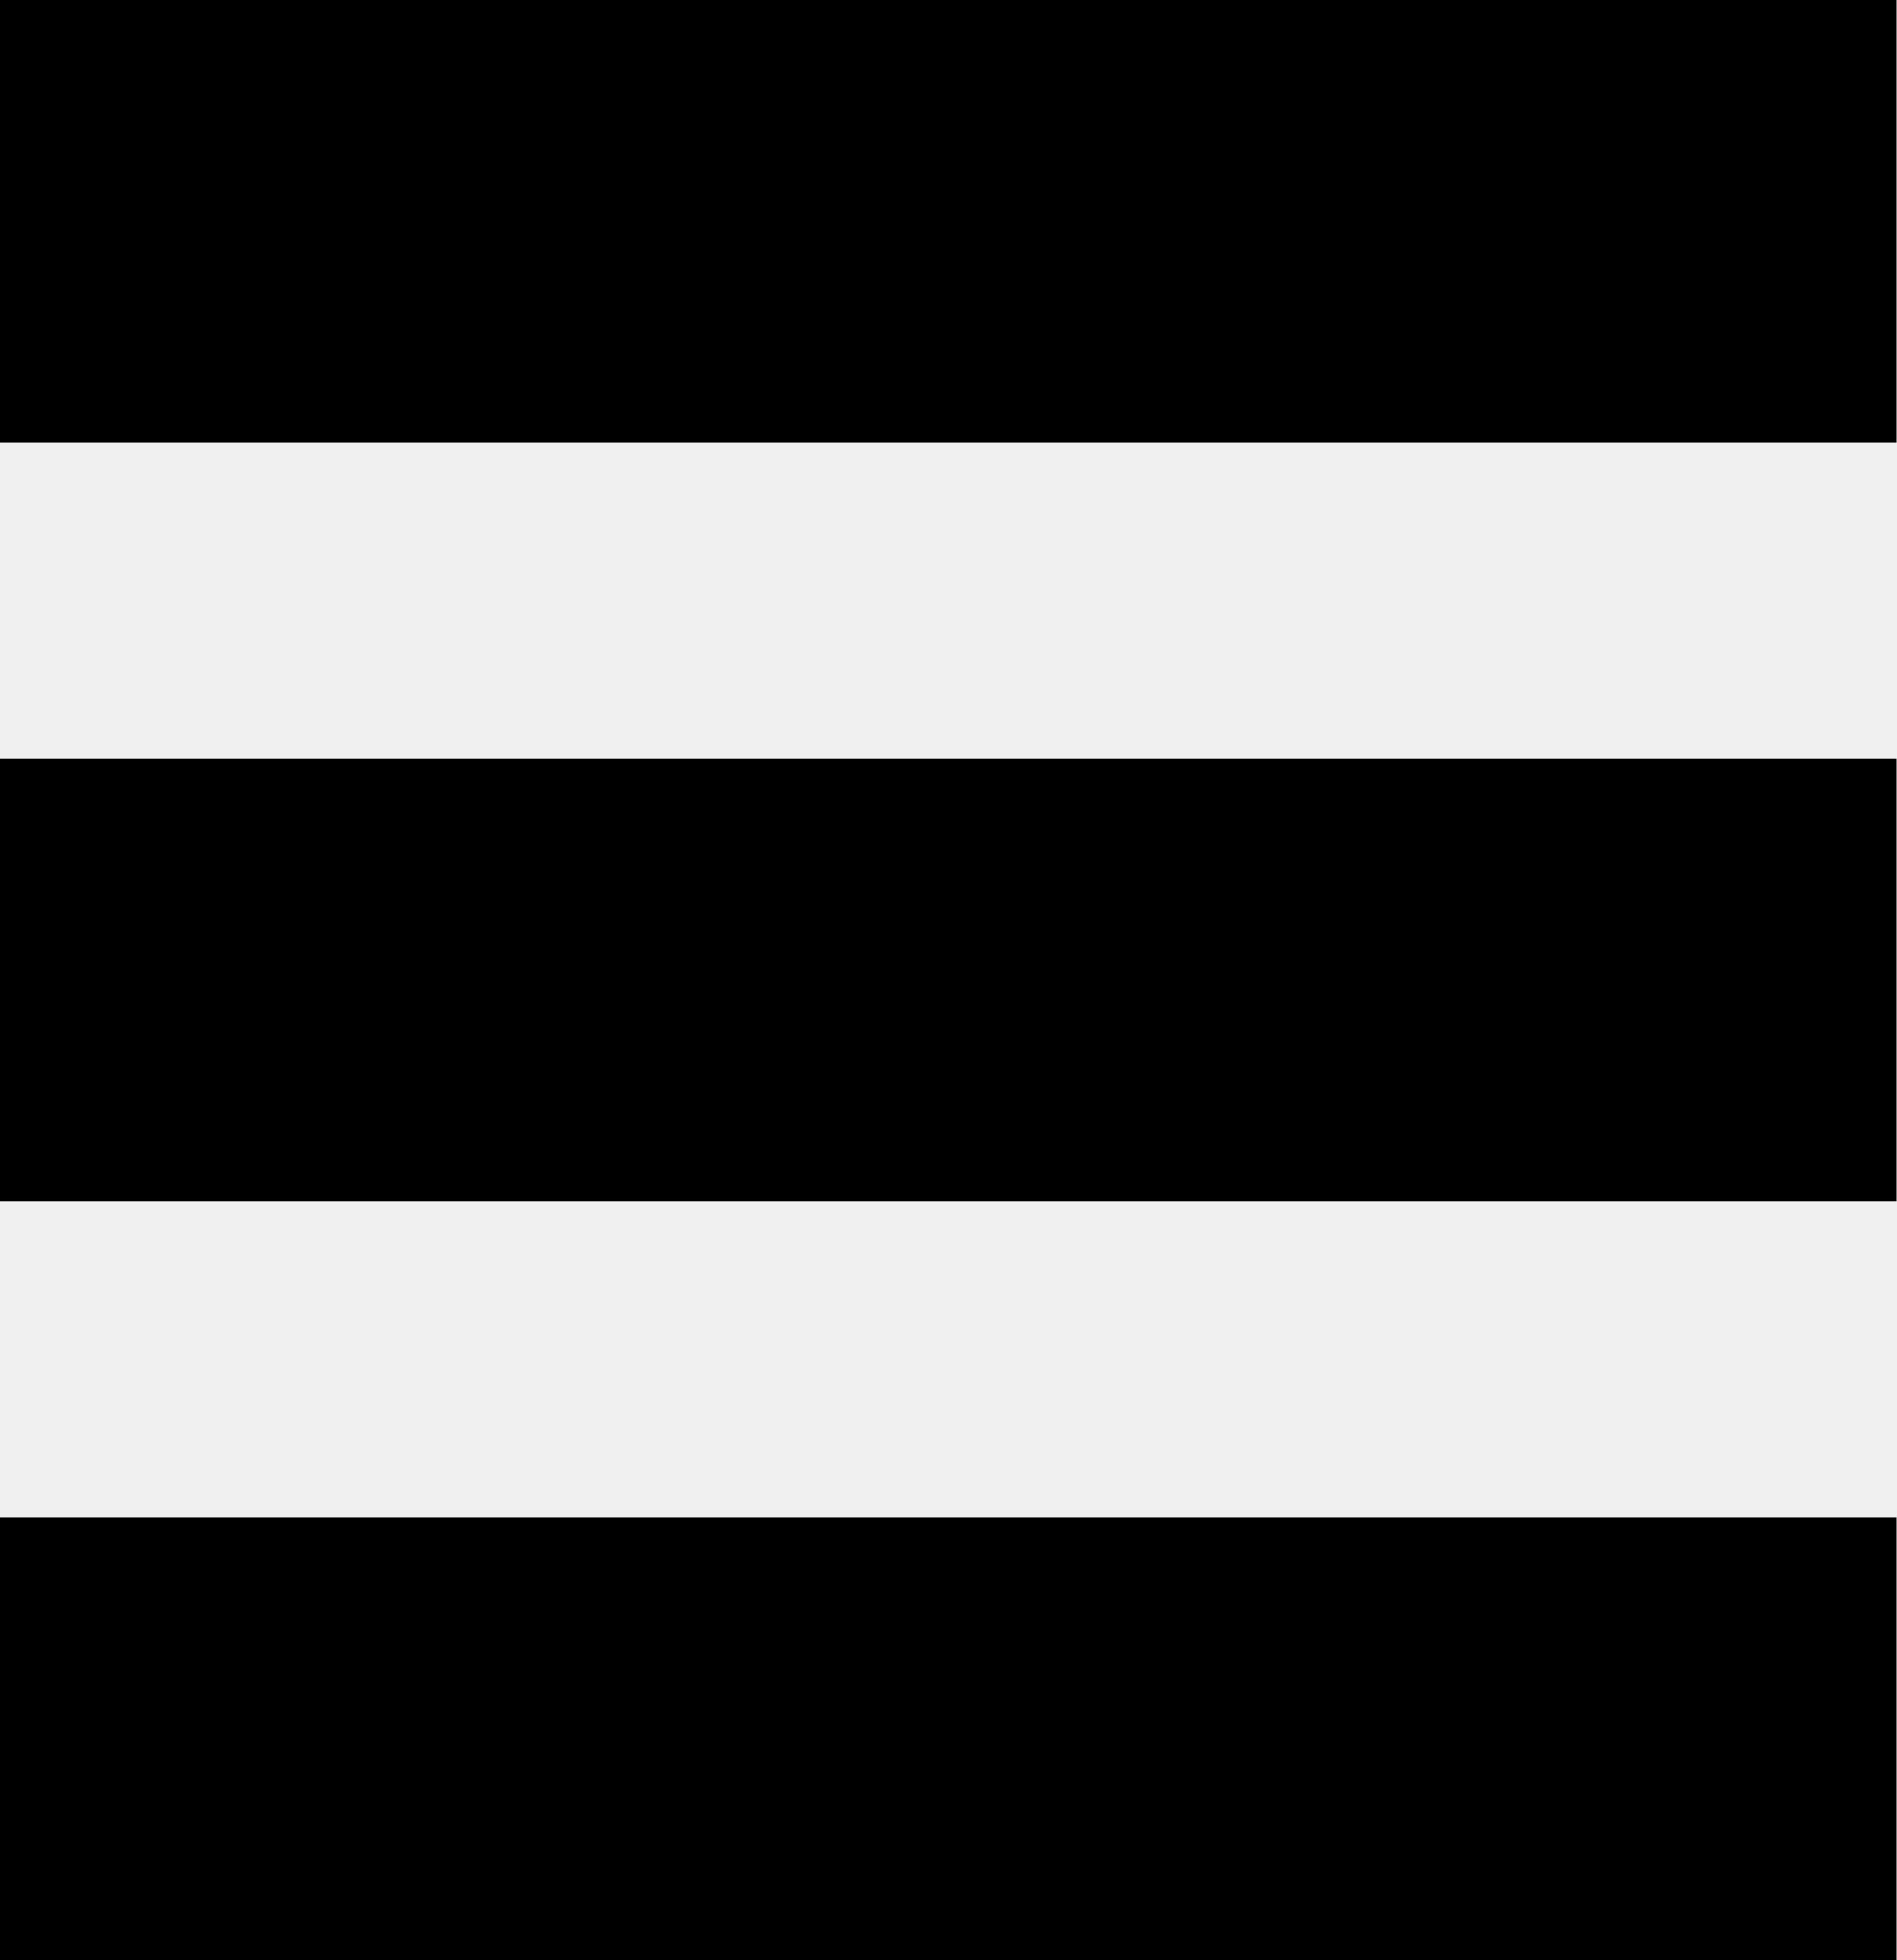
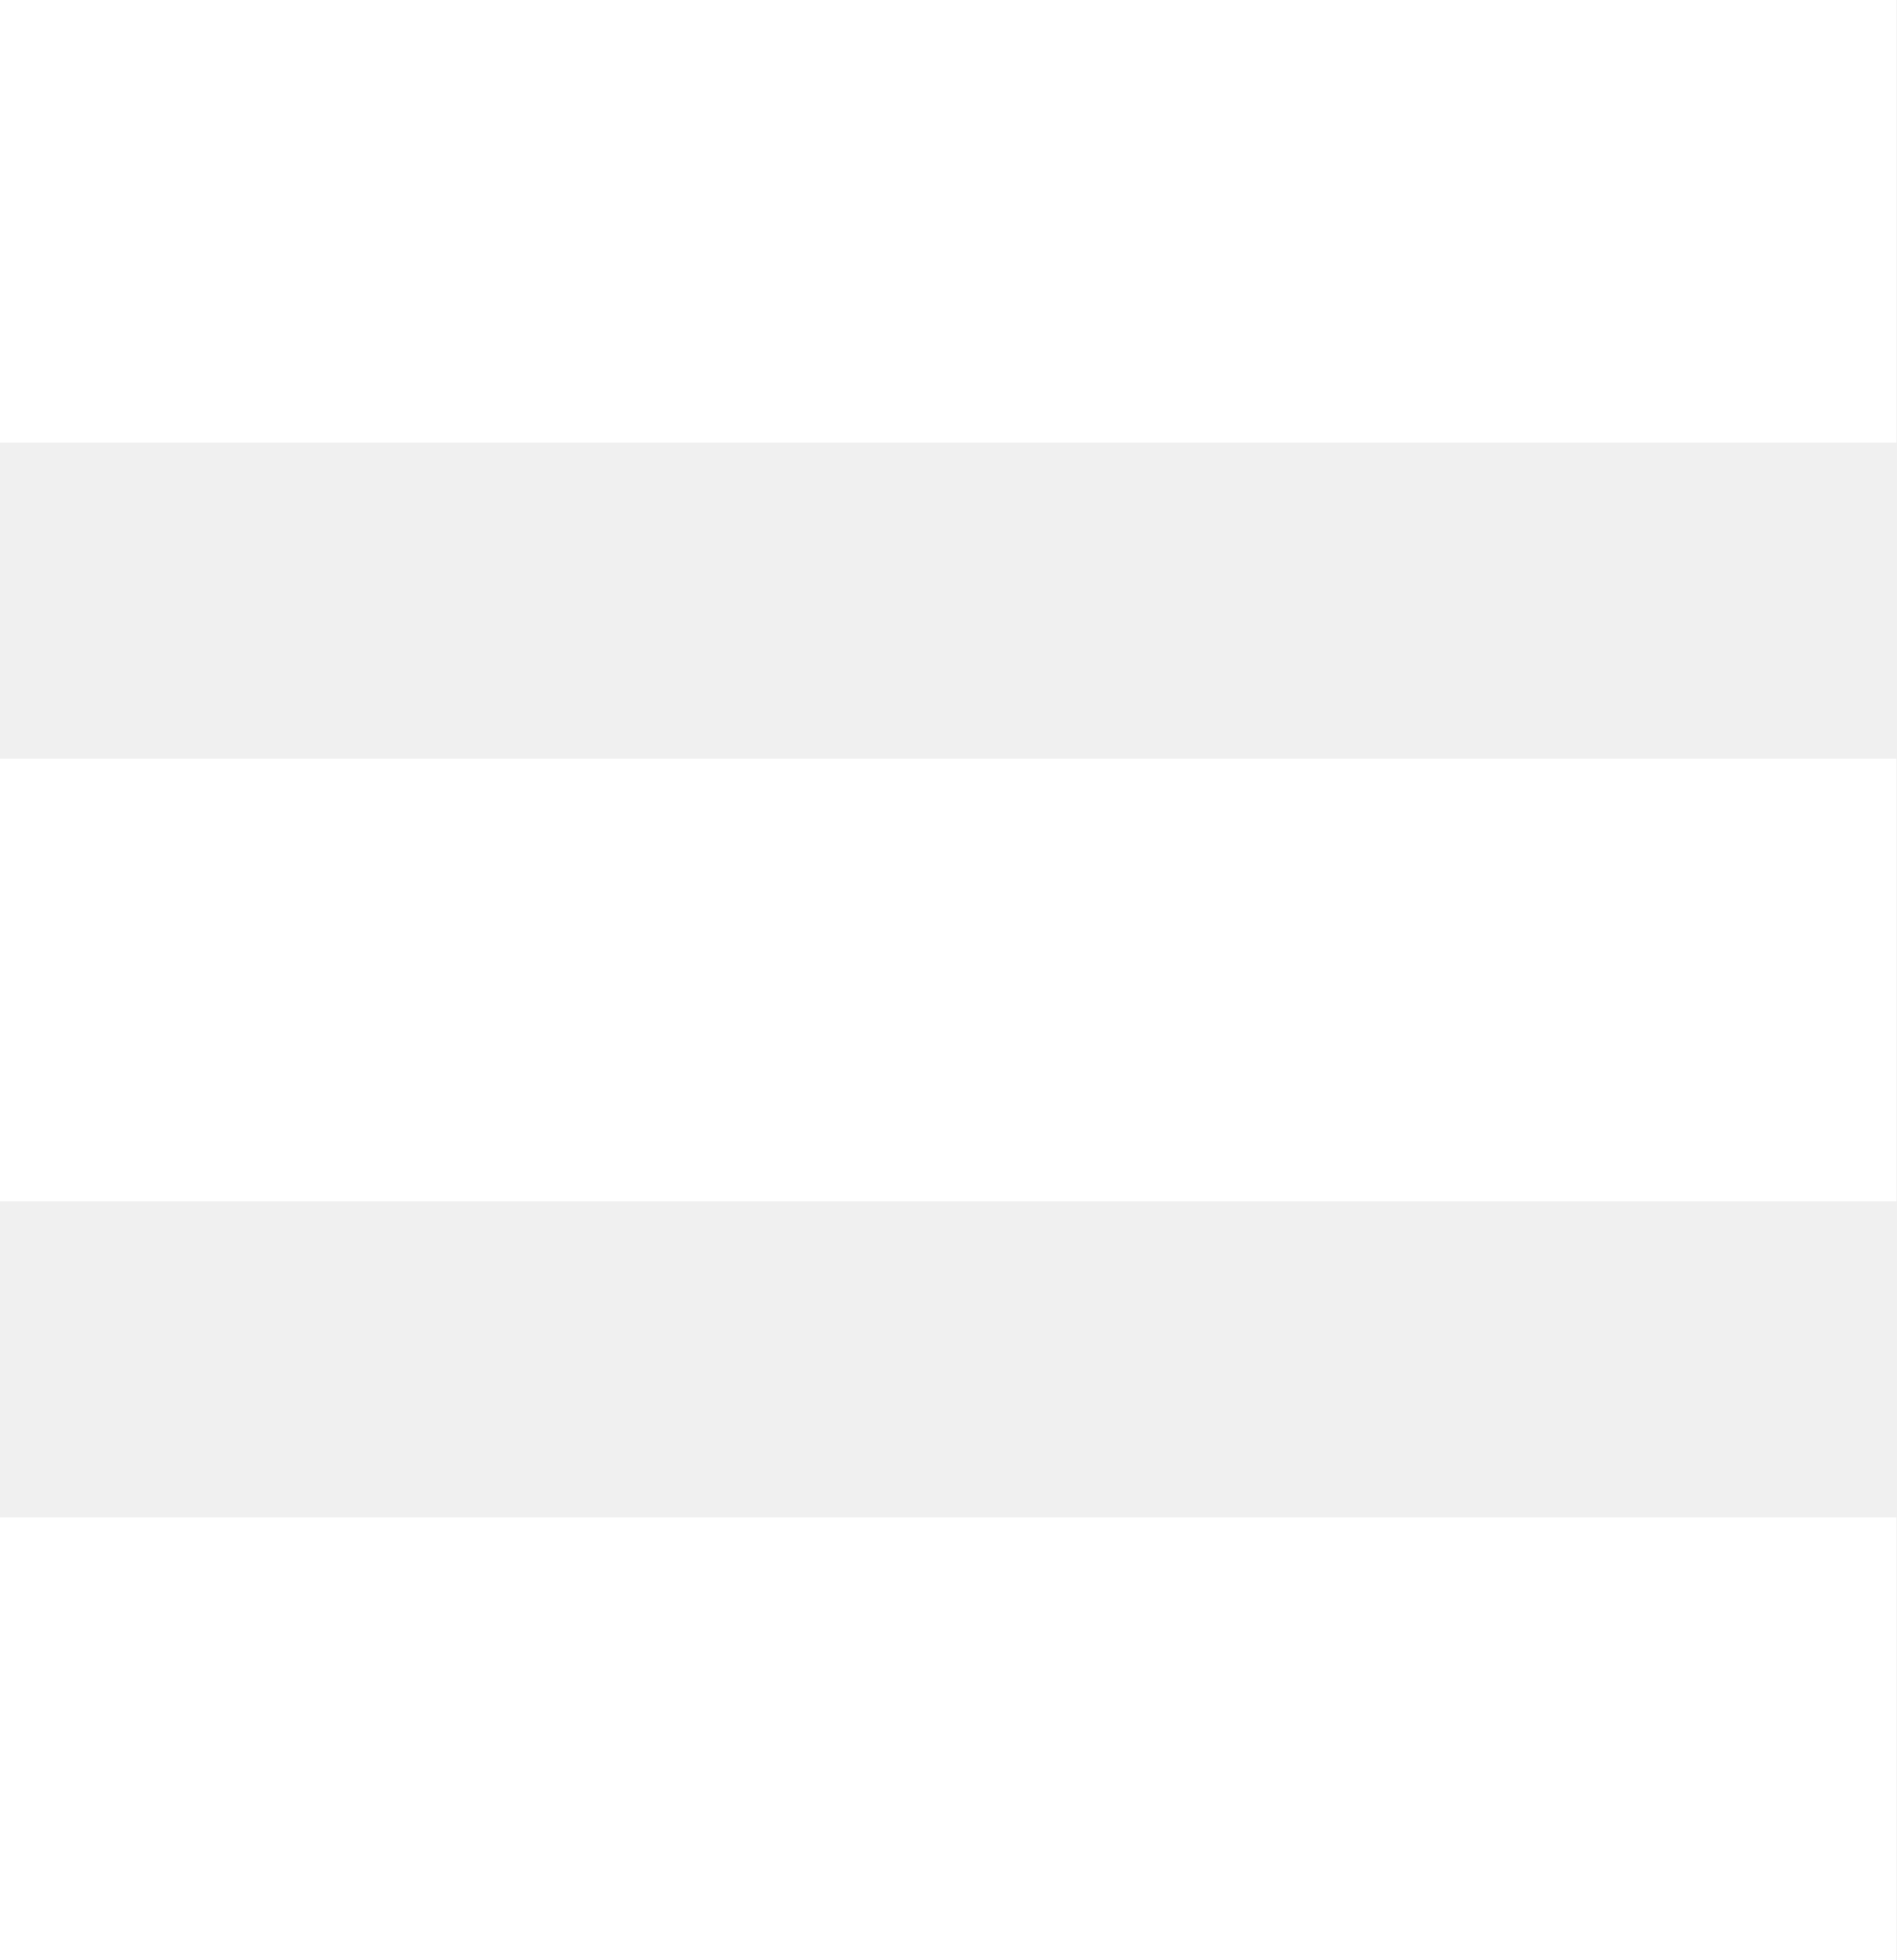
<svg xmlns="http://www.w3.org/2000/svg" id="list" data-name="List icon" width="15" height="15.5" viewBox="0 0 15 15.5">
-   <rect id="Rectangle_1" data-name="Rectangle 1" width="15" height="3.5" transform="translate(0 12)" fill="#000000" />
-   <rect id="Rectangle_2" data-name="Rectangle 2" width="15" height="3.5" transform="translate(0 6)" fill="#000000" />
-   <rect id="Rectangle_3" data-name="Rectangle 3" width="15" height="3.5" fill="#000000" />
+   <rect id="Rectangle_1" data-name="Rectangle 1" width="15" height="3.5" transform="translate(0 12)" fill="#FFFFFF" />
+   <rect id="Rectangle_2" data-name="Rectangle 2" width="15" height="3.5" transform="translate(0 6)" fill="#FFFFFF" />
+   <rect id="Rectangle_3" data-name="Rectangle 3" width="15" height="3.5" fill="#FFFFFF" />
</svg>
